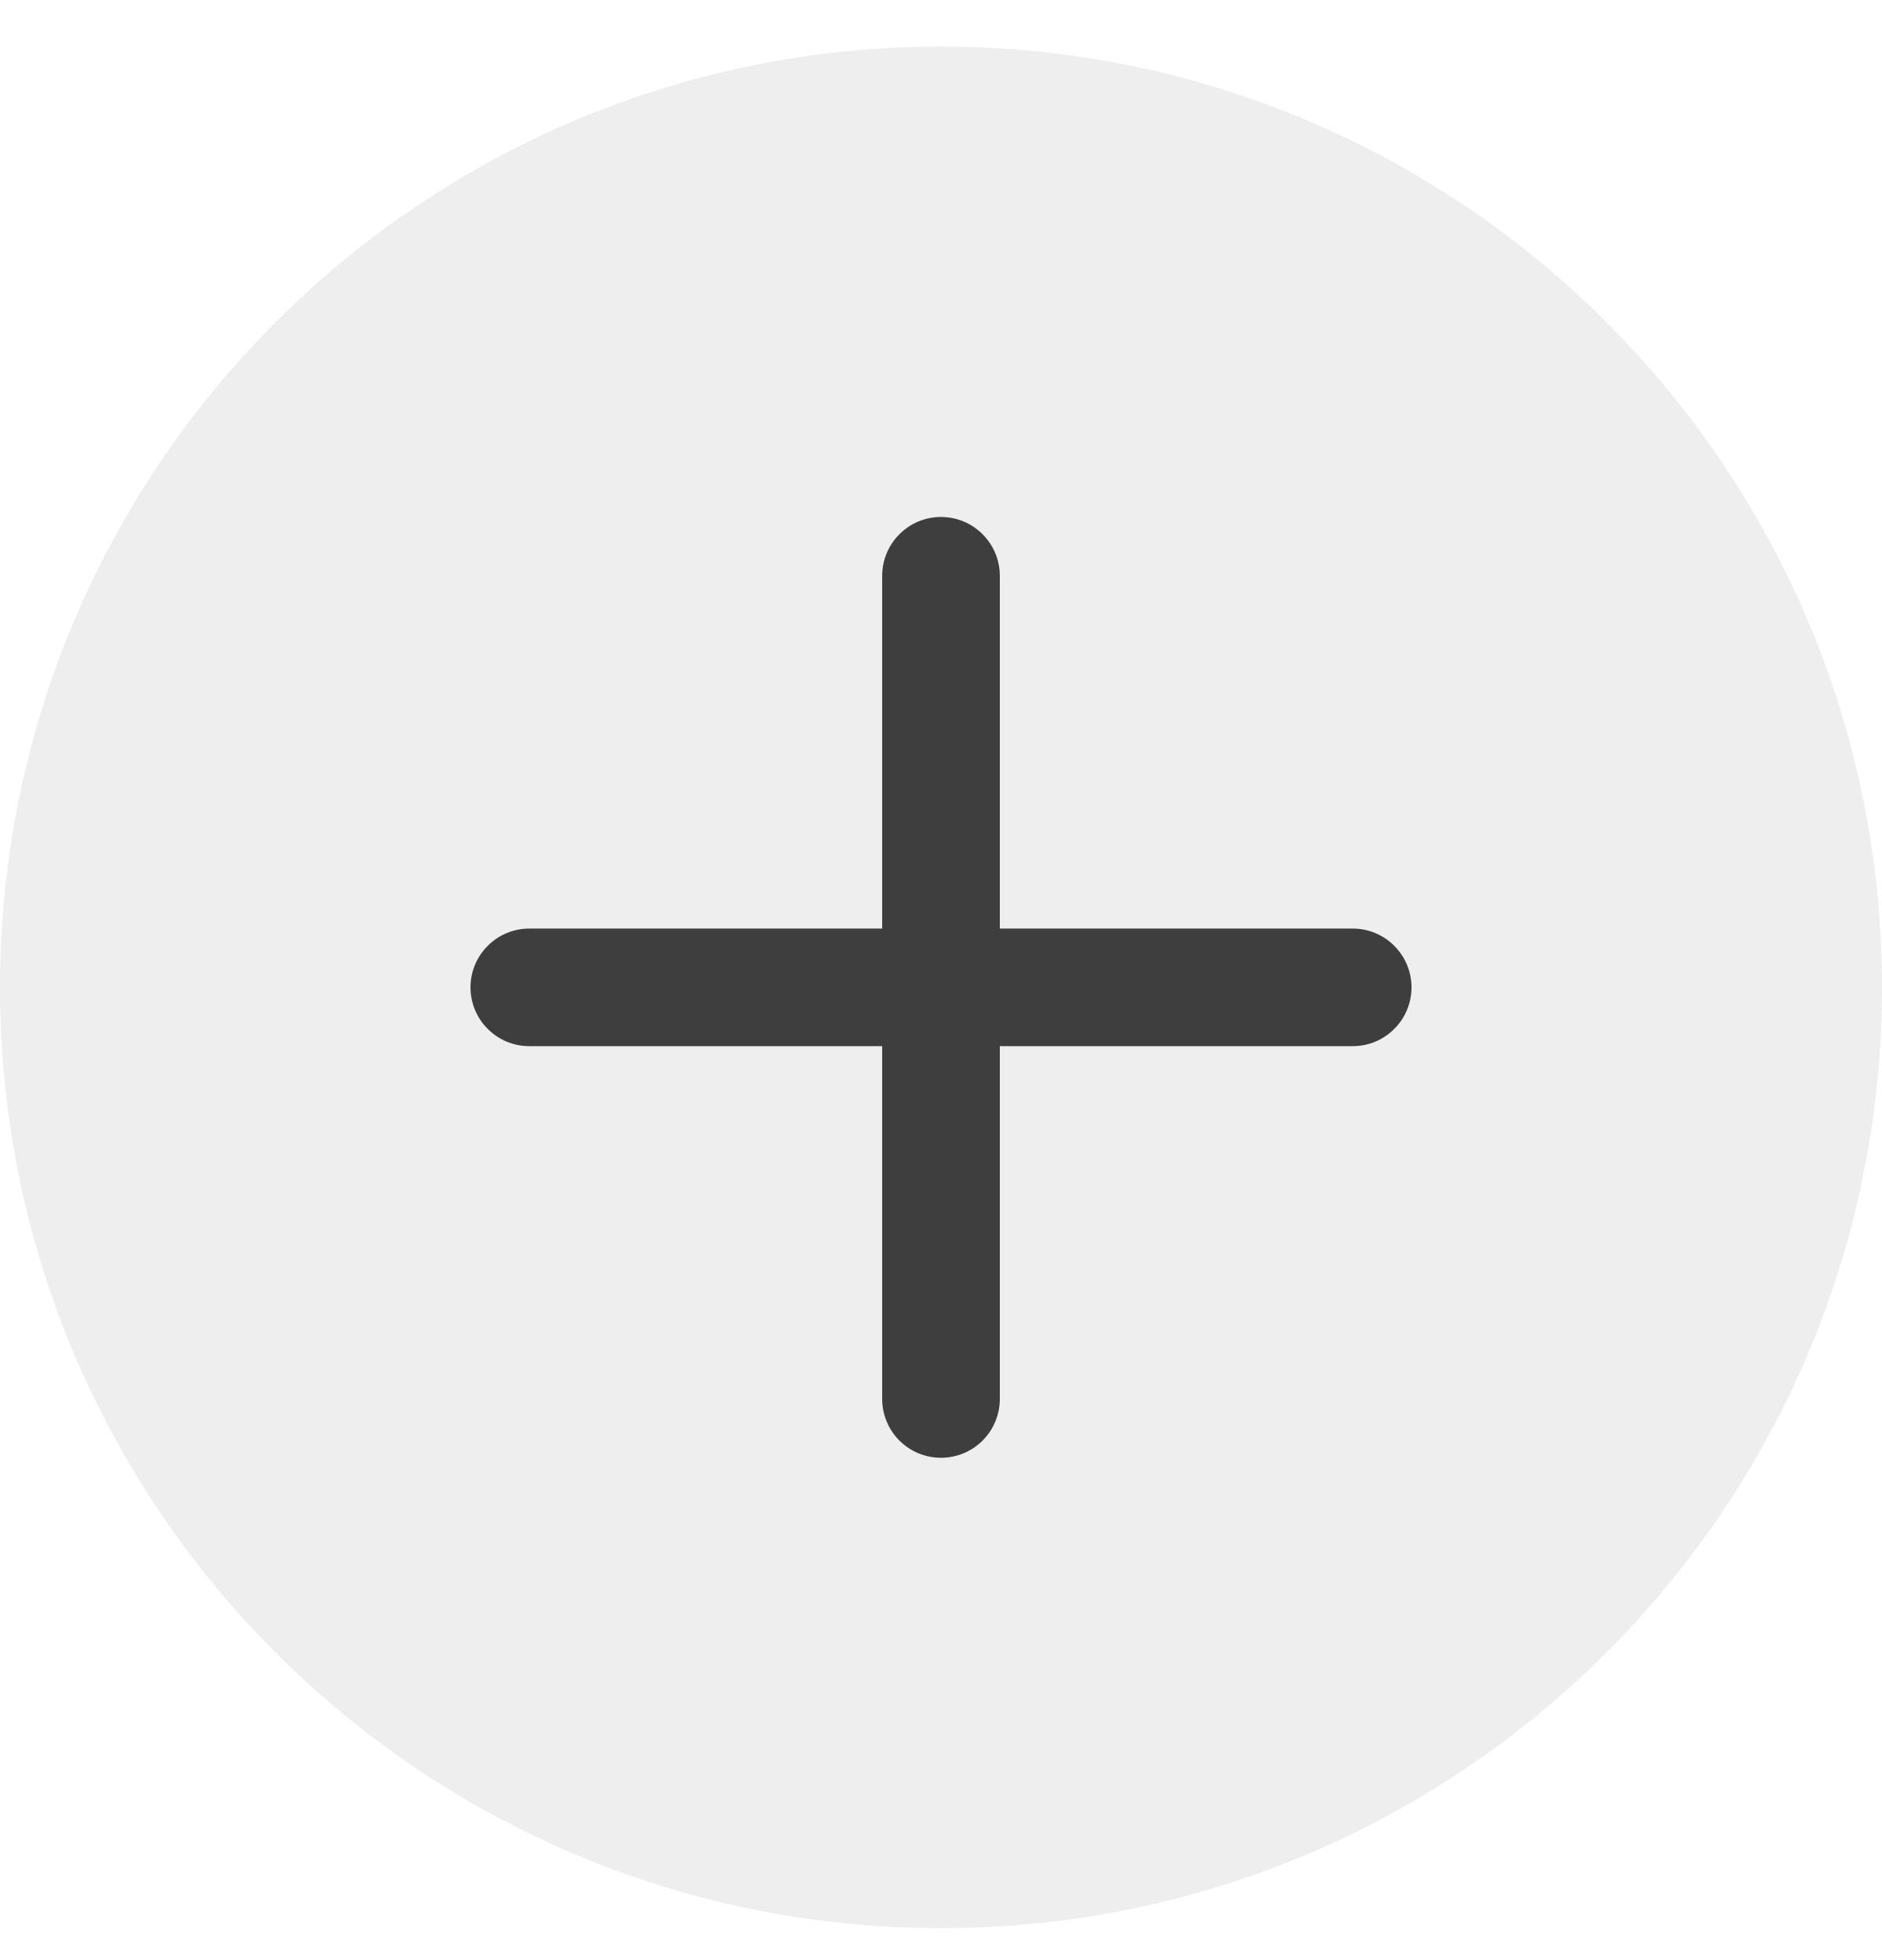
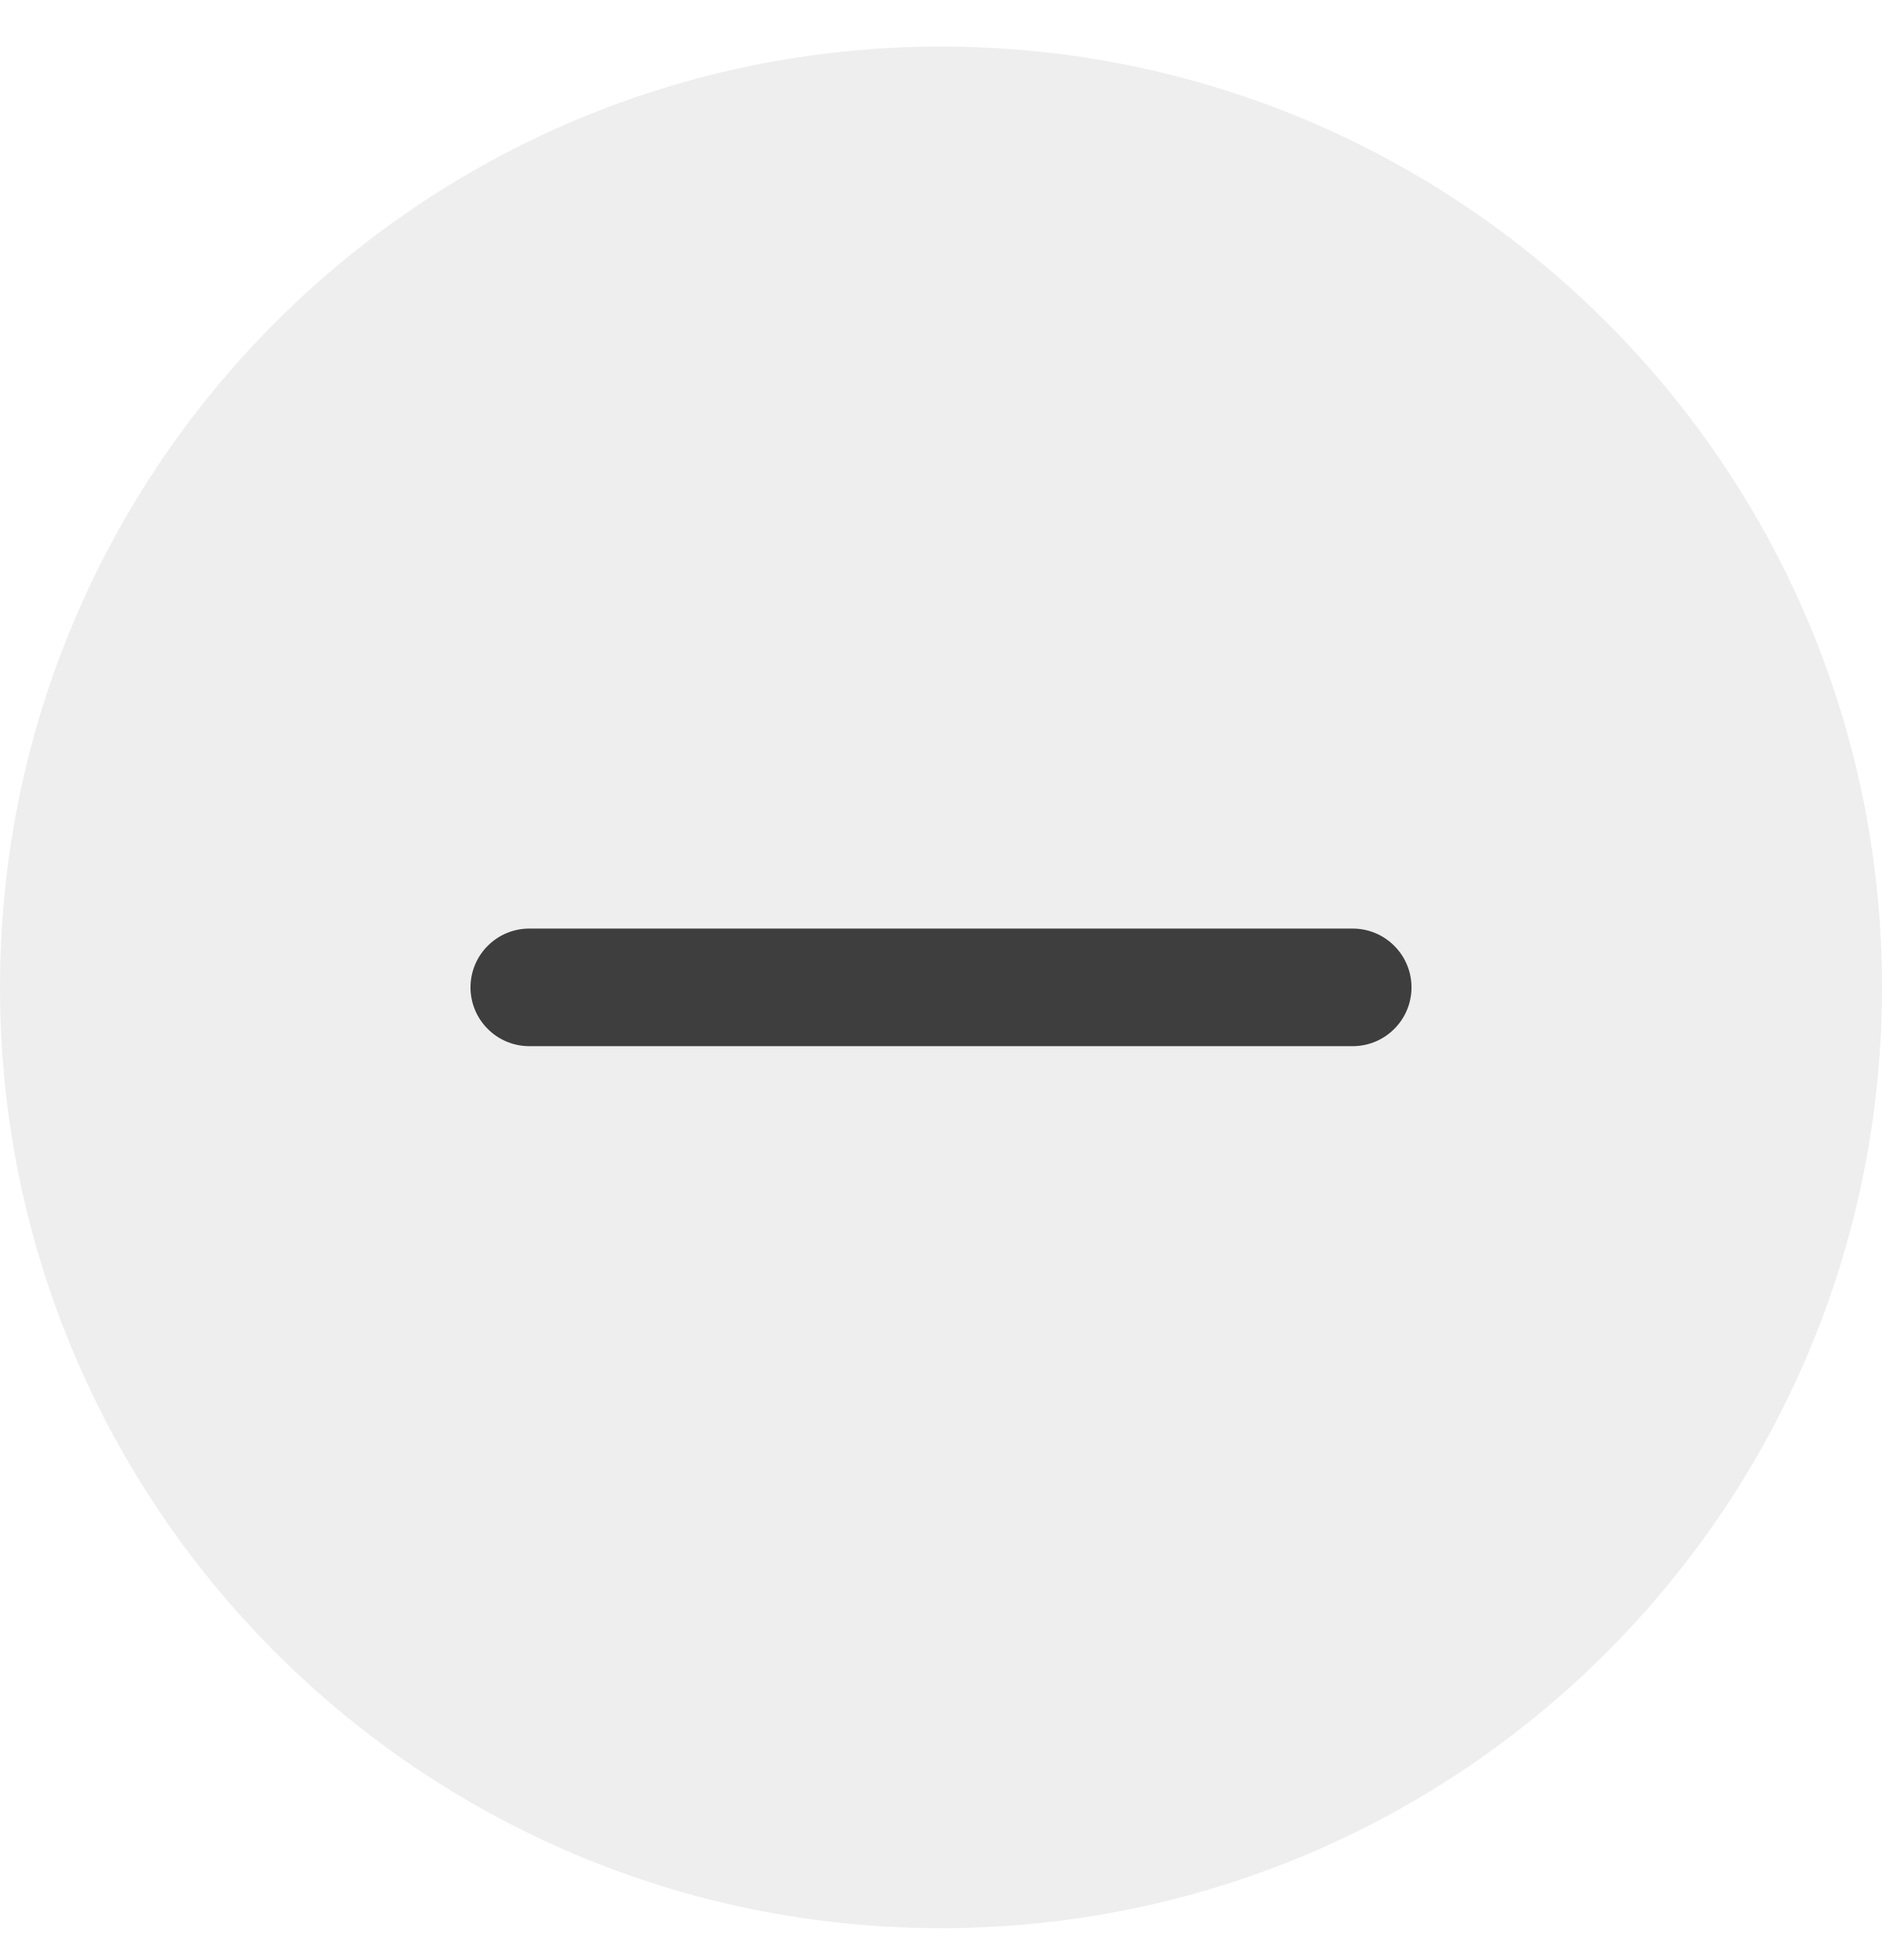
<svg xmlns="http://www.w3.org/2000/svg" width="24" height="25" viewBox="0 0 24 25" fill="none">
  <rect y="0.594" width="24" height="24" rx="12" fill="#EEEEEE" />
-   <path d="M17.25 11.844H12.75V7.344C12.75 7.145 12.671 6.955 12.53 6.814C12.39 6.673 12.199 6.594 12 6.594C11.801 6.594 11.61 6.673 11.47 6.814C11.329 6.955 11.25 7.145 11.25 7.344V11.844H6.75C6.551 11.844 6.36 11.923 6.22 12.064C6.079 12.204 6 12.395 6 12.594C6 12.793 6.079 12.984 6.22 13.124C6.36 13.265 6.551 13.344 6.75 13.344H11.25V17.844C11.25 18.043 11.329 18.234 11.47 18.375C11.61 18.515 11.801 18.594 12 18.594C12.199 18.594 12.39 18.515 12.53 18.375C12.671 18.234 12.75 18.043 12.75 17.844V13.344H17.25C17.449 13.344 17.64 13.265 17.78 13.124C17.921 12.984 18 12.793 18 12.594C18 12.395 17.921 12.204 17.78 12.064C17.64 11.923 17.449 11.844 17.25 11.844Z" fill="#3E3E3E" />
+   <path d="M17.25 11.844H6.75C6.551 11.844 6.36 11.923 6.22 12.064C6.079 12.204 6 12.395 6 12.594C6 12.793 6.079 12.984 6.22 13.124C6.36 13.265 6.551 13.344 6.75 13.344H17.25C17.449 13.344 17.64 13.265 17.78 13.124C17.921 12.984 18 12.793 18 12.594C18 12.395 17.921 12.204 17.78 12.064C17.64 11.923 17.449 11.844 17.25 11.844Z" fill="#3E3E3E" />
</svg>
